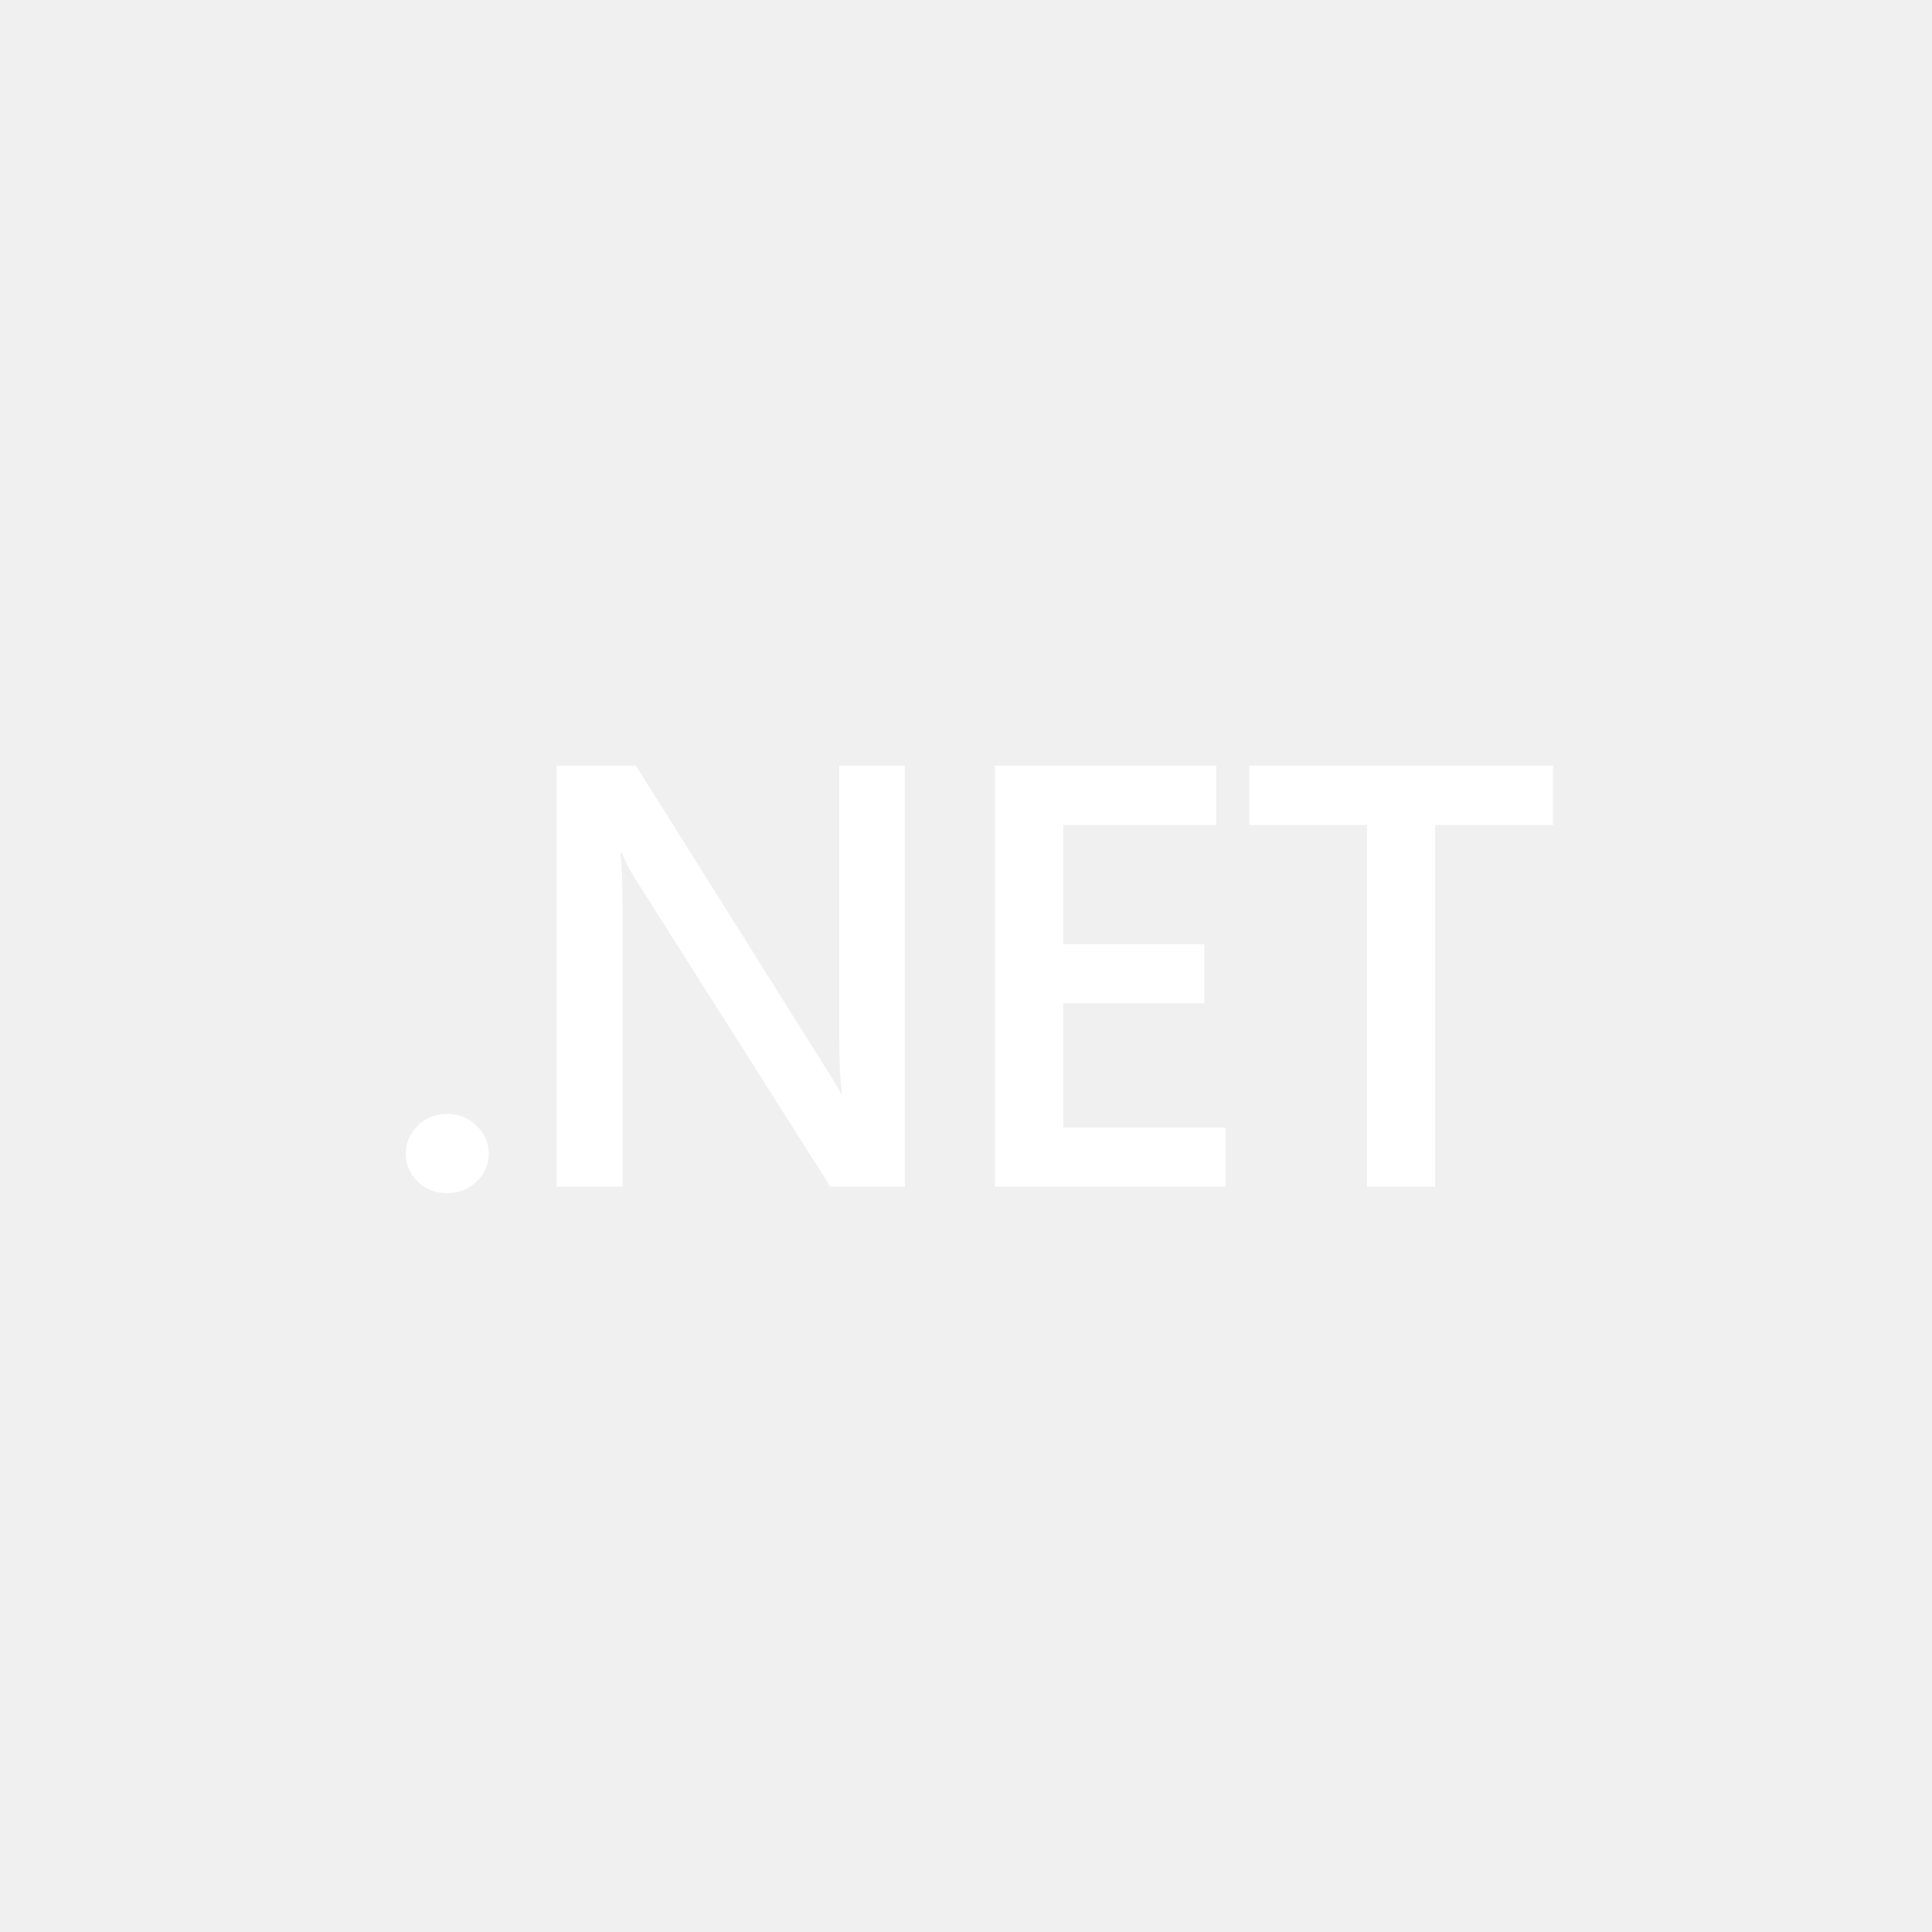
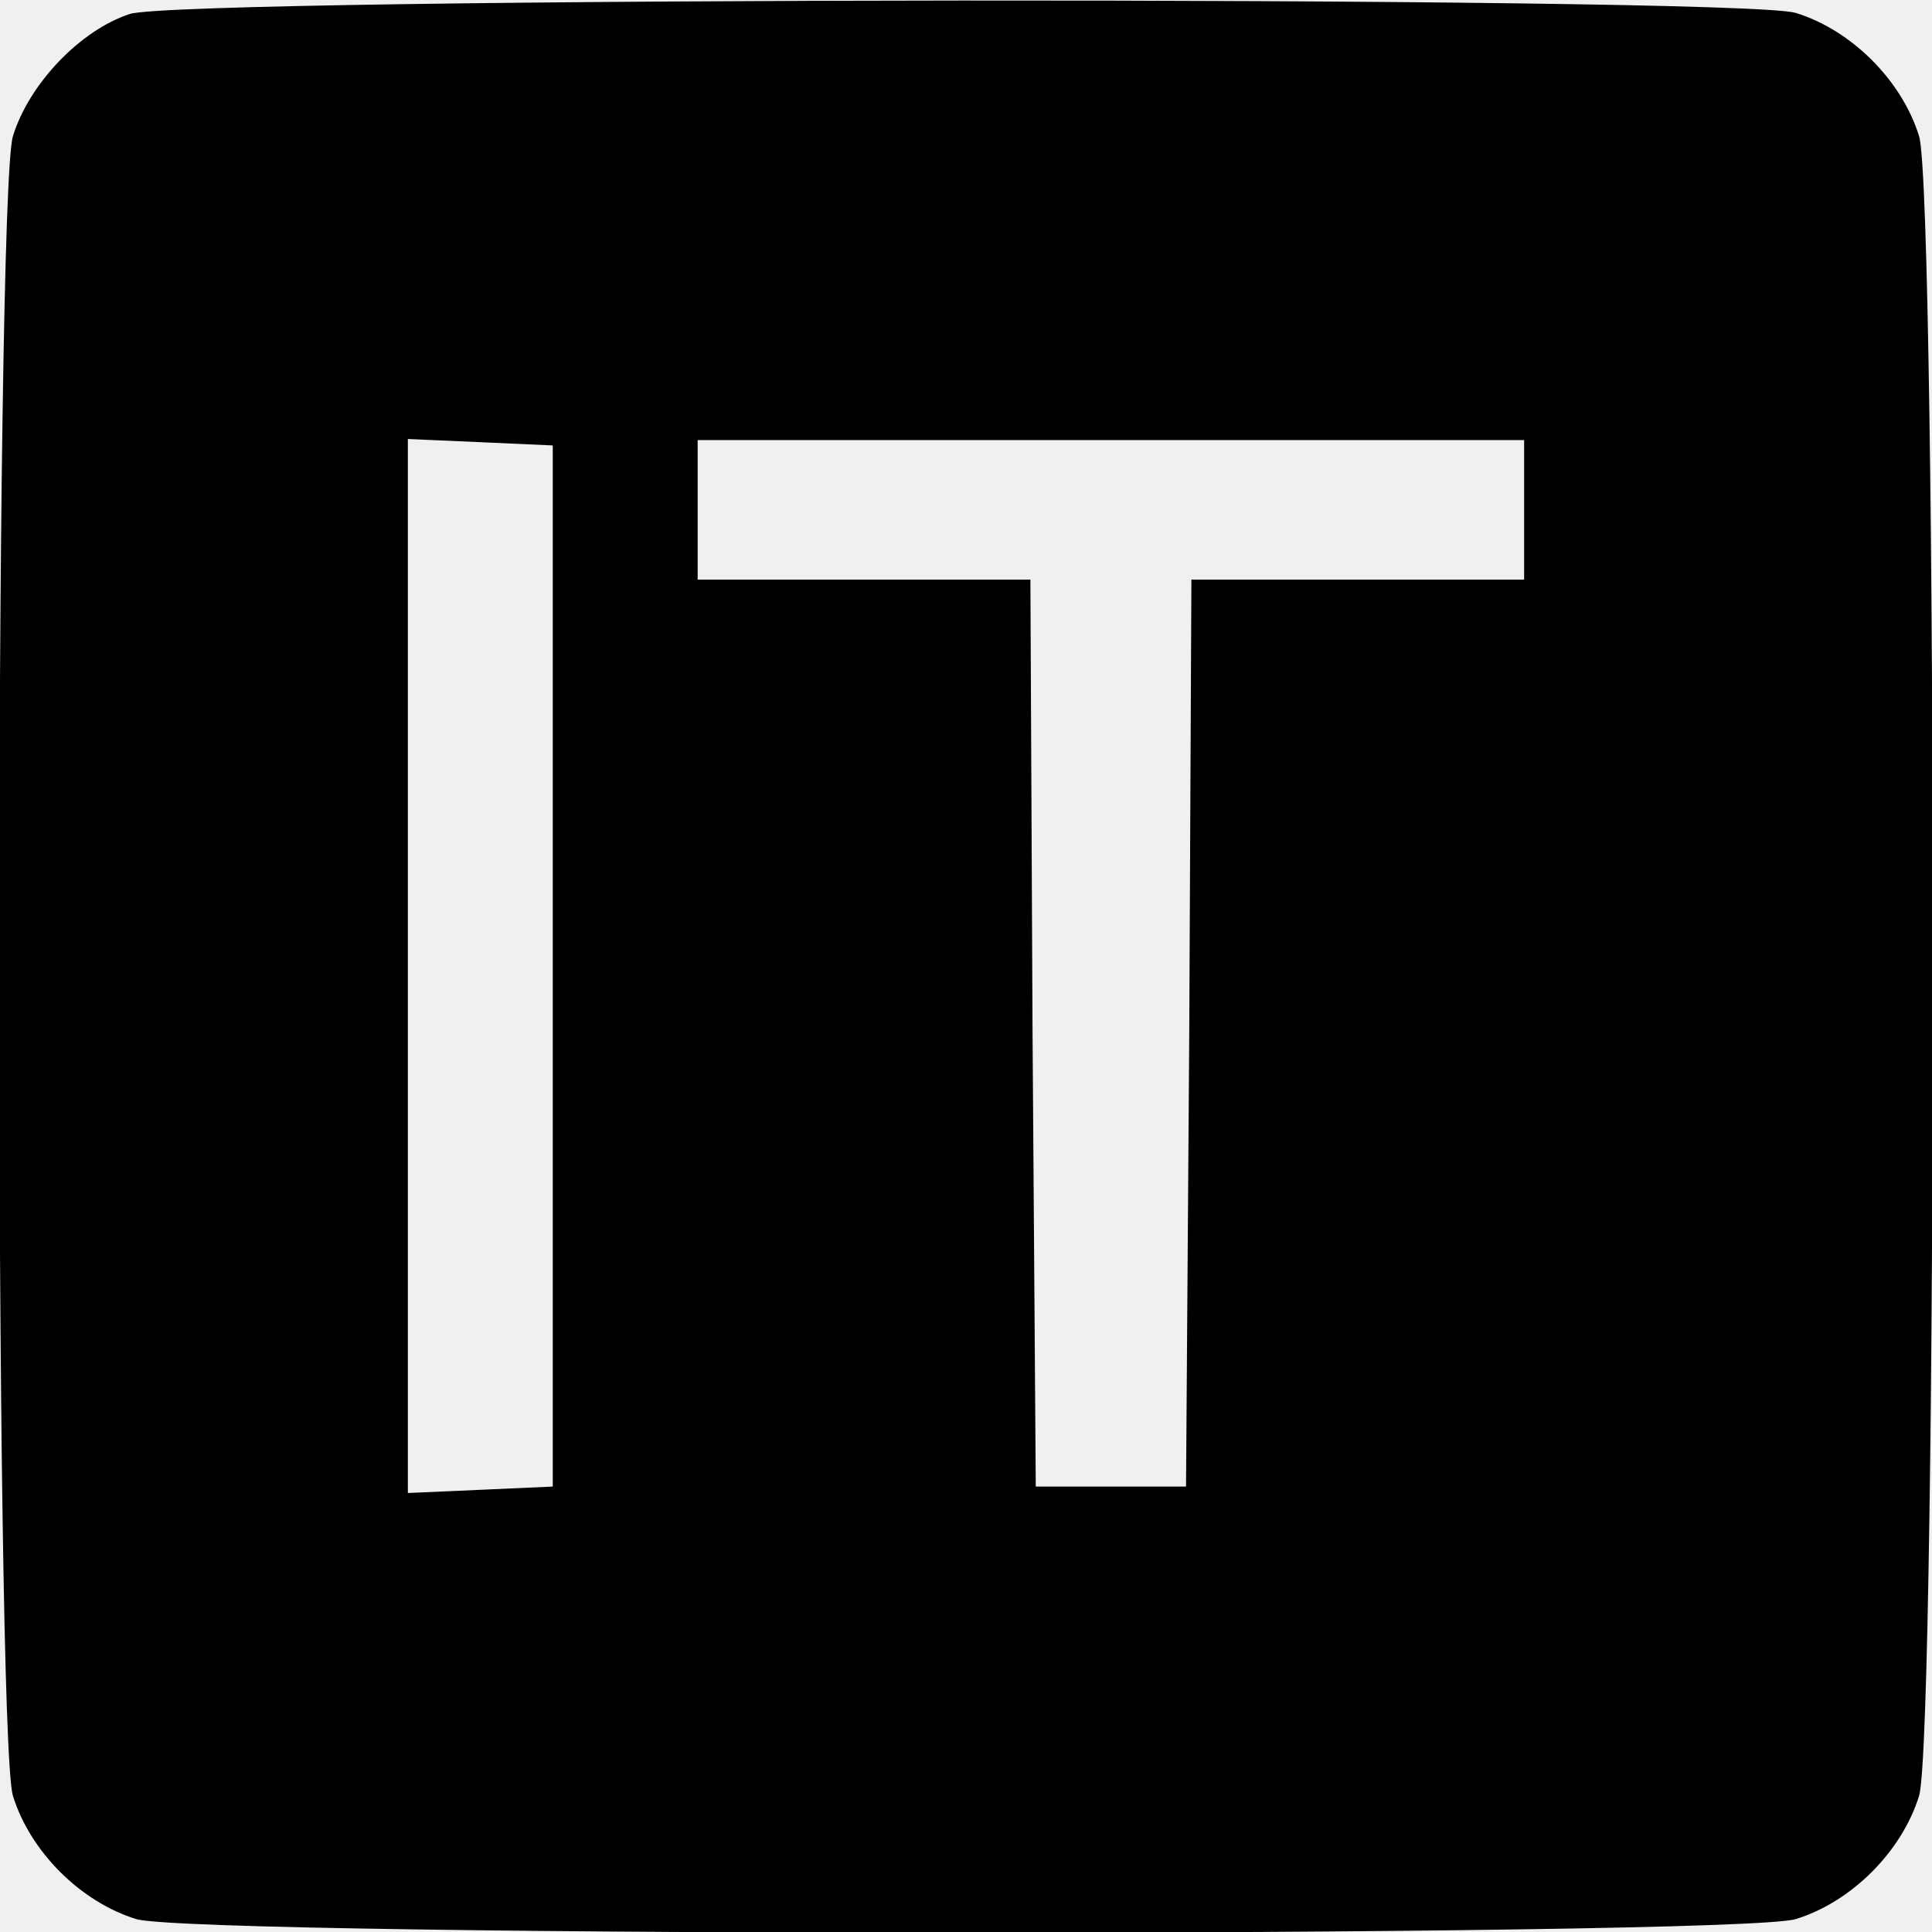
- <svg xmlns="http://www.w3.org/2000/svg" width="456" height="456" viewBox="0 0 456 456" version="1.1" xml:space="preserve" style="fill-rule:evenodd;clip-rule:evenodd;stroke-linejoin:round;stroke-miterlimit:2;">
-   <path d="m 105.5,281.609 c -2.703,0 -5.001,-0.9 -6.893,-2.702 -1.892,-1.848 -2.838,-4.042 -2.838,-6.582 0,-2.587 0.946,-4.804 2.838,-6.652 1.892,-1.848 4.19,-2.772 6.893,-2.772 2.748,0 5.068,0.924 6.96,2.772 1.937,1.848 2.906,4.064 2.906,6.652 0,2.54 -0.968,4.734 -2.906,6.582 -1.892,1.802 -4.212,2.702 -6.96,2.702 z" style="fill:#ffffff;fill-rule:nonzero;stroke-width:0.838" />
-   <path d="M 213.561,280.084 H 195.99 L 149.7,207.054 c -1.171,-1.848 -2.14,-3.765 -2.906,-5.751 h -0.406 c 0.361,2.125 0.541,6.675 0.541,13.65 v 65.132 h -15.543 v -99.36 h 18.719 l 44.737,71.298 c 1.892,2.957 3.109,4.989 3.649,6.098 h 0.27 c -0.45,-2.632 -0.676,-7.09 -0.676,-13.373 v -64.023 h 15.476 z" style="fill:#ffffff;fill-rule:nonzero;stroke-width:0.838" />
-   <path d="m 289.251,280.084 h -54.401 v -99.36 h 52.238 v 13.997 h -36.154 v 28.131 h 33.316 v 13.927 h -33.316 v 29.378 h 38.316 z" style="fill:#ffffff;fill-rule:nonzero;stroke-width:0.838" />
-   <path d="M 366.565,194.721 H 338.722 v 85.363 h -16.084 v -85.363 h -27.775 v -13.997 h 71.701 z" style="fill:#ffffff;fill-rule:nonzero;stroke-width:0.838" />
+ <svg xmlns="http://www.w3.org/2000/svg" version="1.0" width="180pt" height="180pt" viewBox="0 0 180 180" preserveAspectRatio="xMidYMid meet">
+   <g transform="translate(0,180) scale(0.1,-0.1)" fill="#000000" stroke="none">
+     <path d="M121 1787 c-46 -15 -94 -65 -109 -114 -17 -58 -17 -1488 0 -1546 16 -52 63 -99 115 -115 58 -17 1488 -17 1546 0 52 16 99 63 115 115 17 58 17 1488 0 1546 -16 52 -63 99 -115 115 -54 16 -1501 15 -1552 -1z m394 -887 l0 -485 -67 -3 -68 -3 0 491 0 491 68 -3 67 -3 0 -485z m905 425 l0 -65 -155 0 -155 0 -2 -422 -3 -423 -70 0 -70 0 -3 423 -2 422 -155 0 -155 0 0 65 0 65 385 0 385 0 0 -65z" />
+   </g>
</svg>
